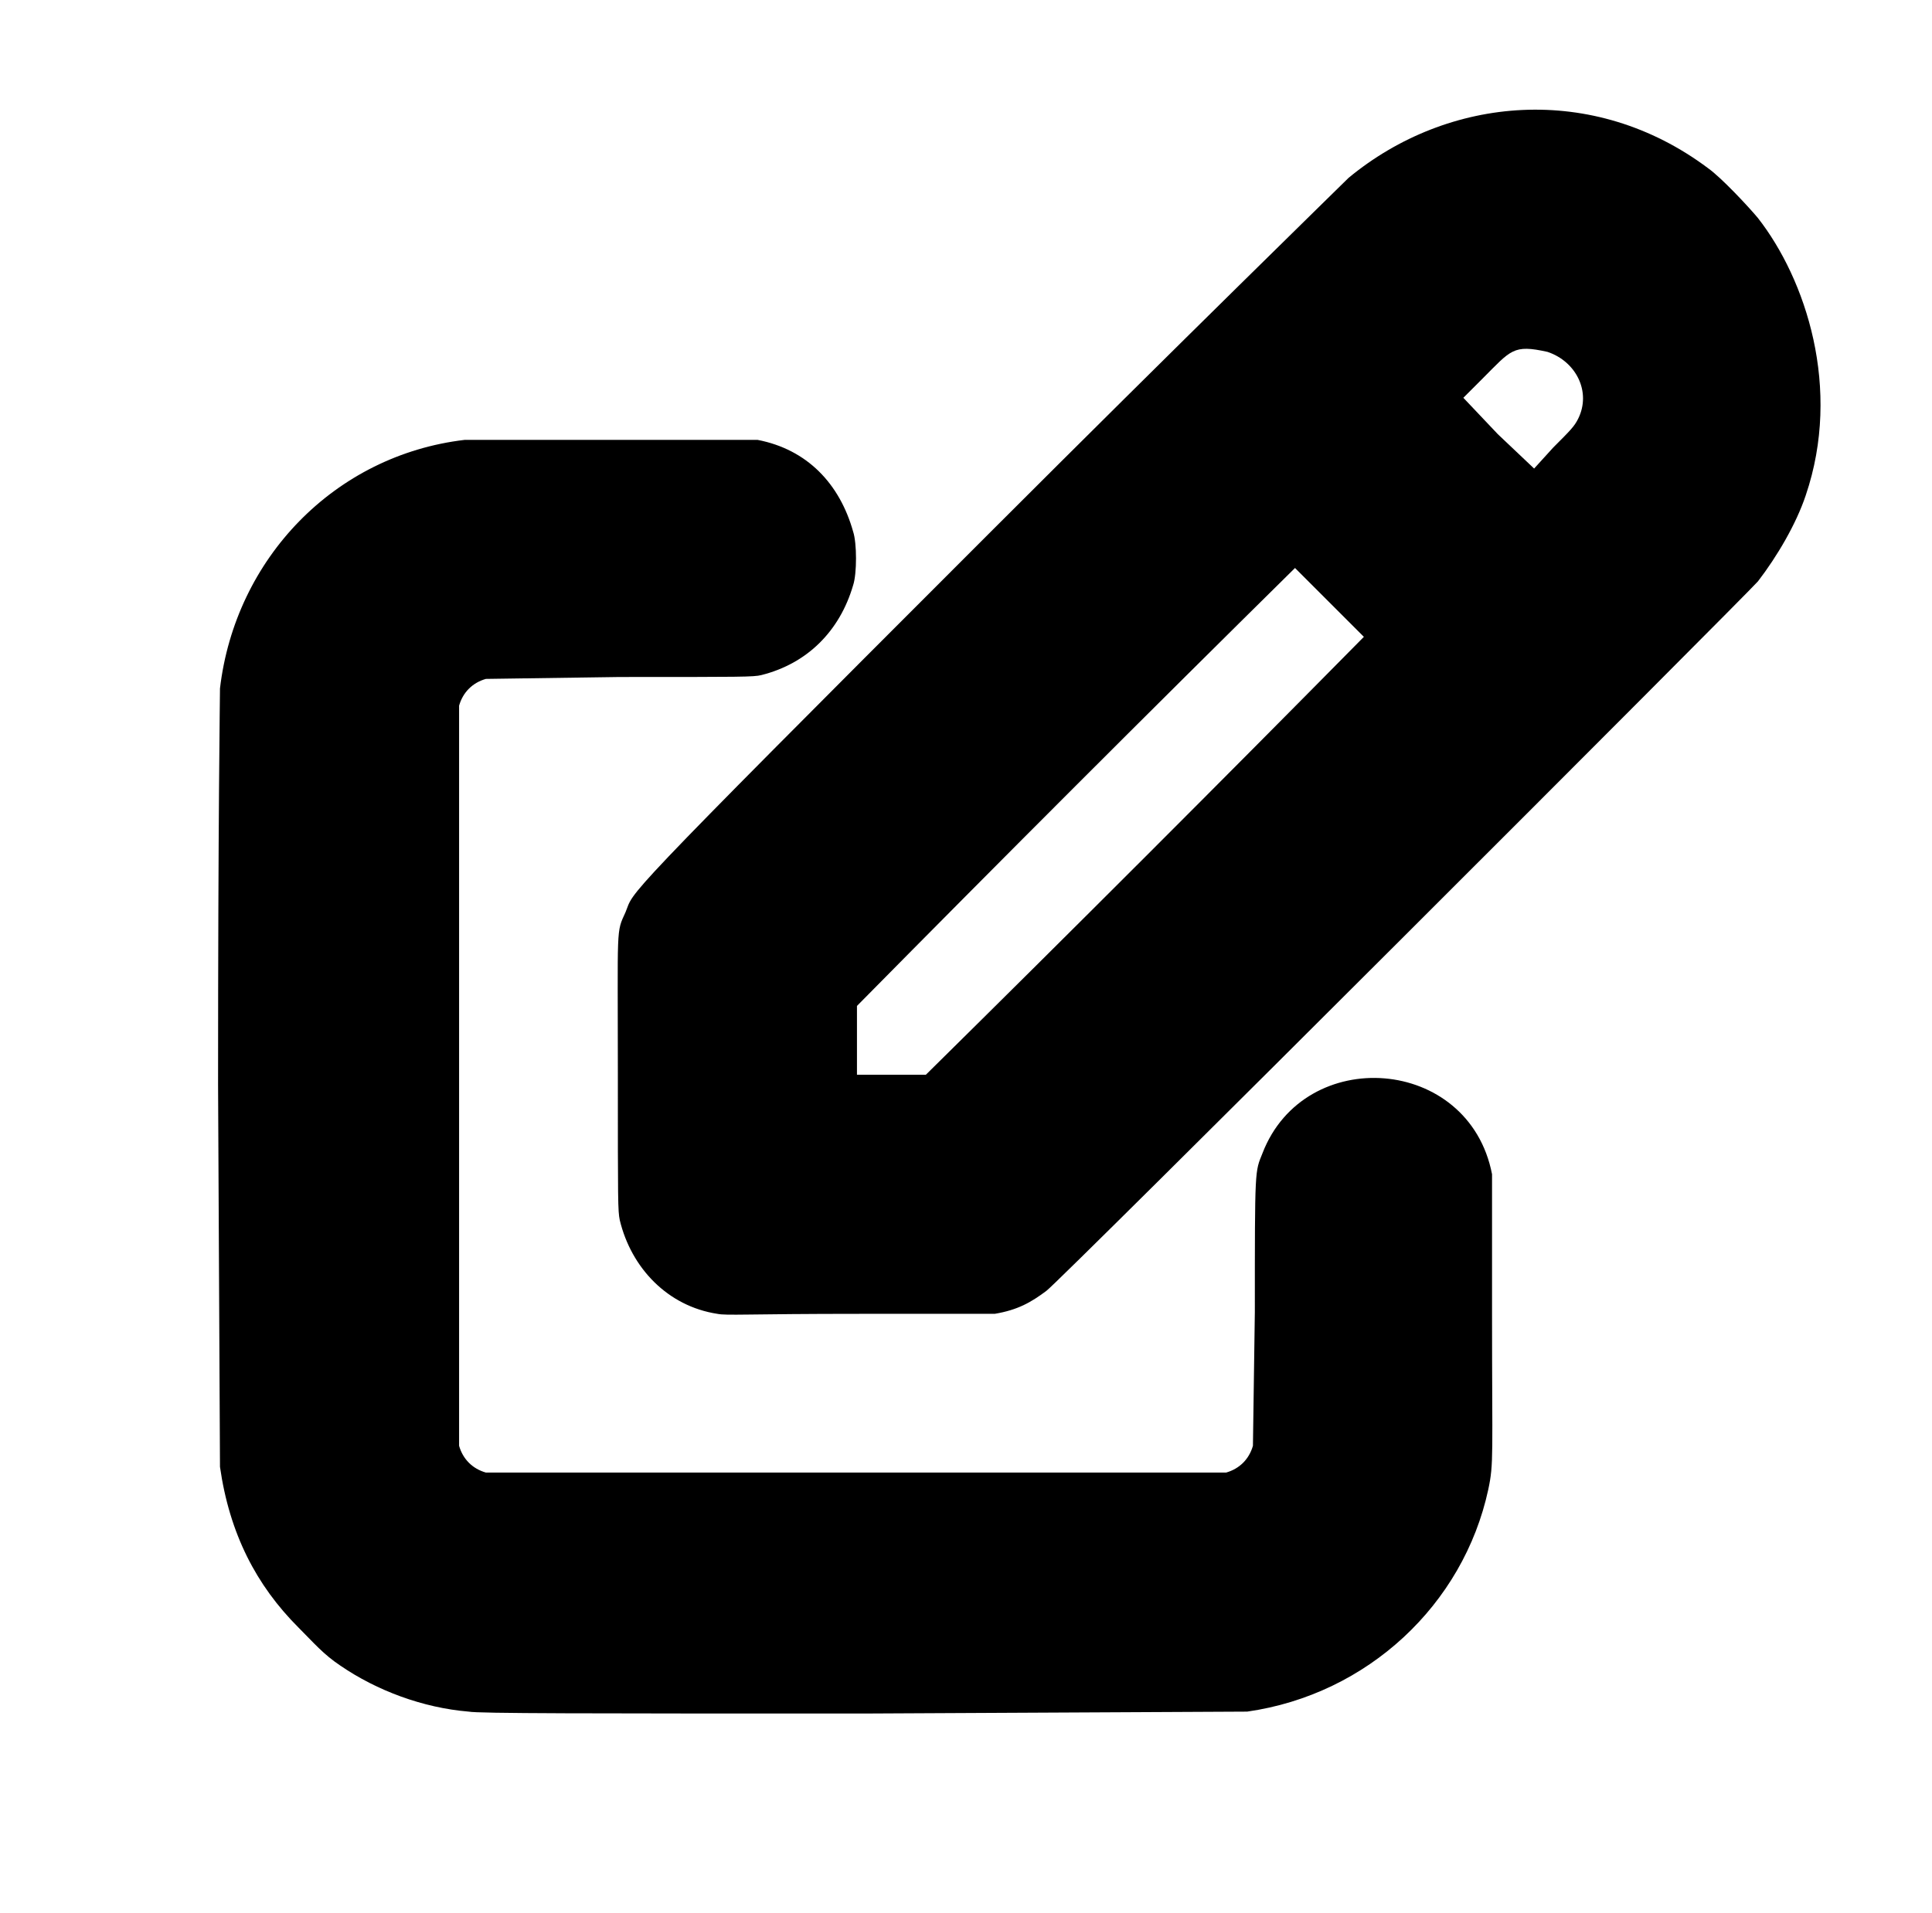
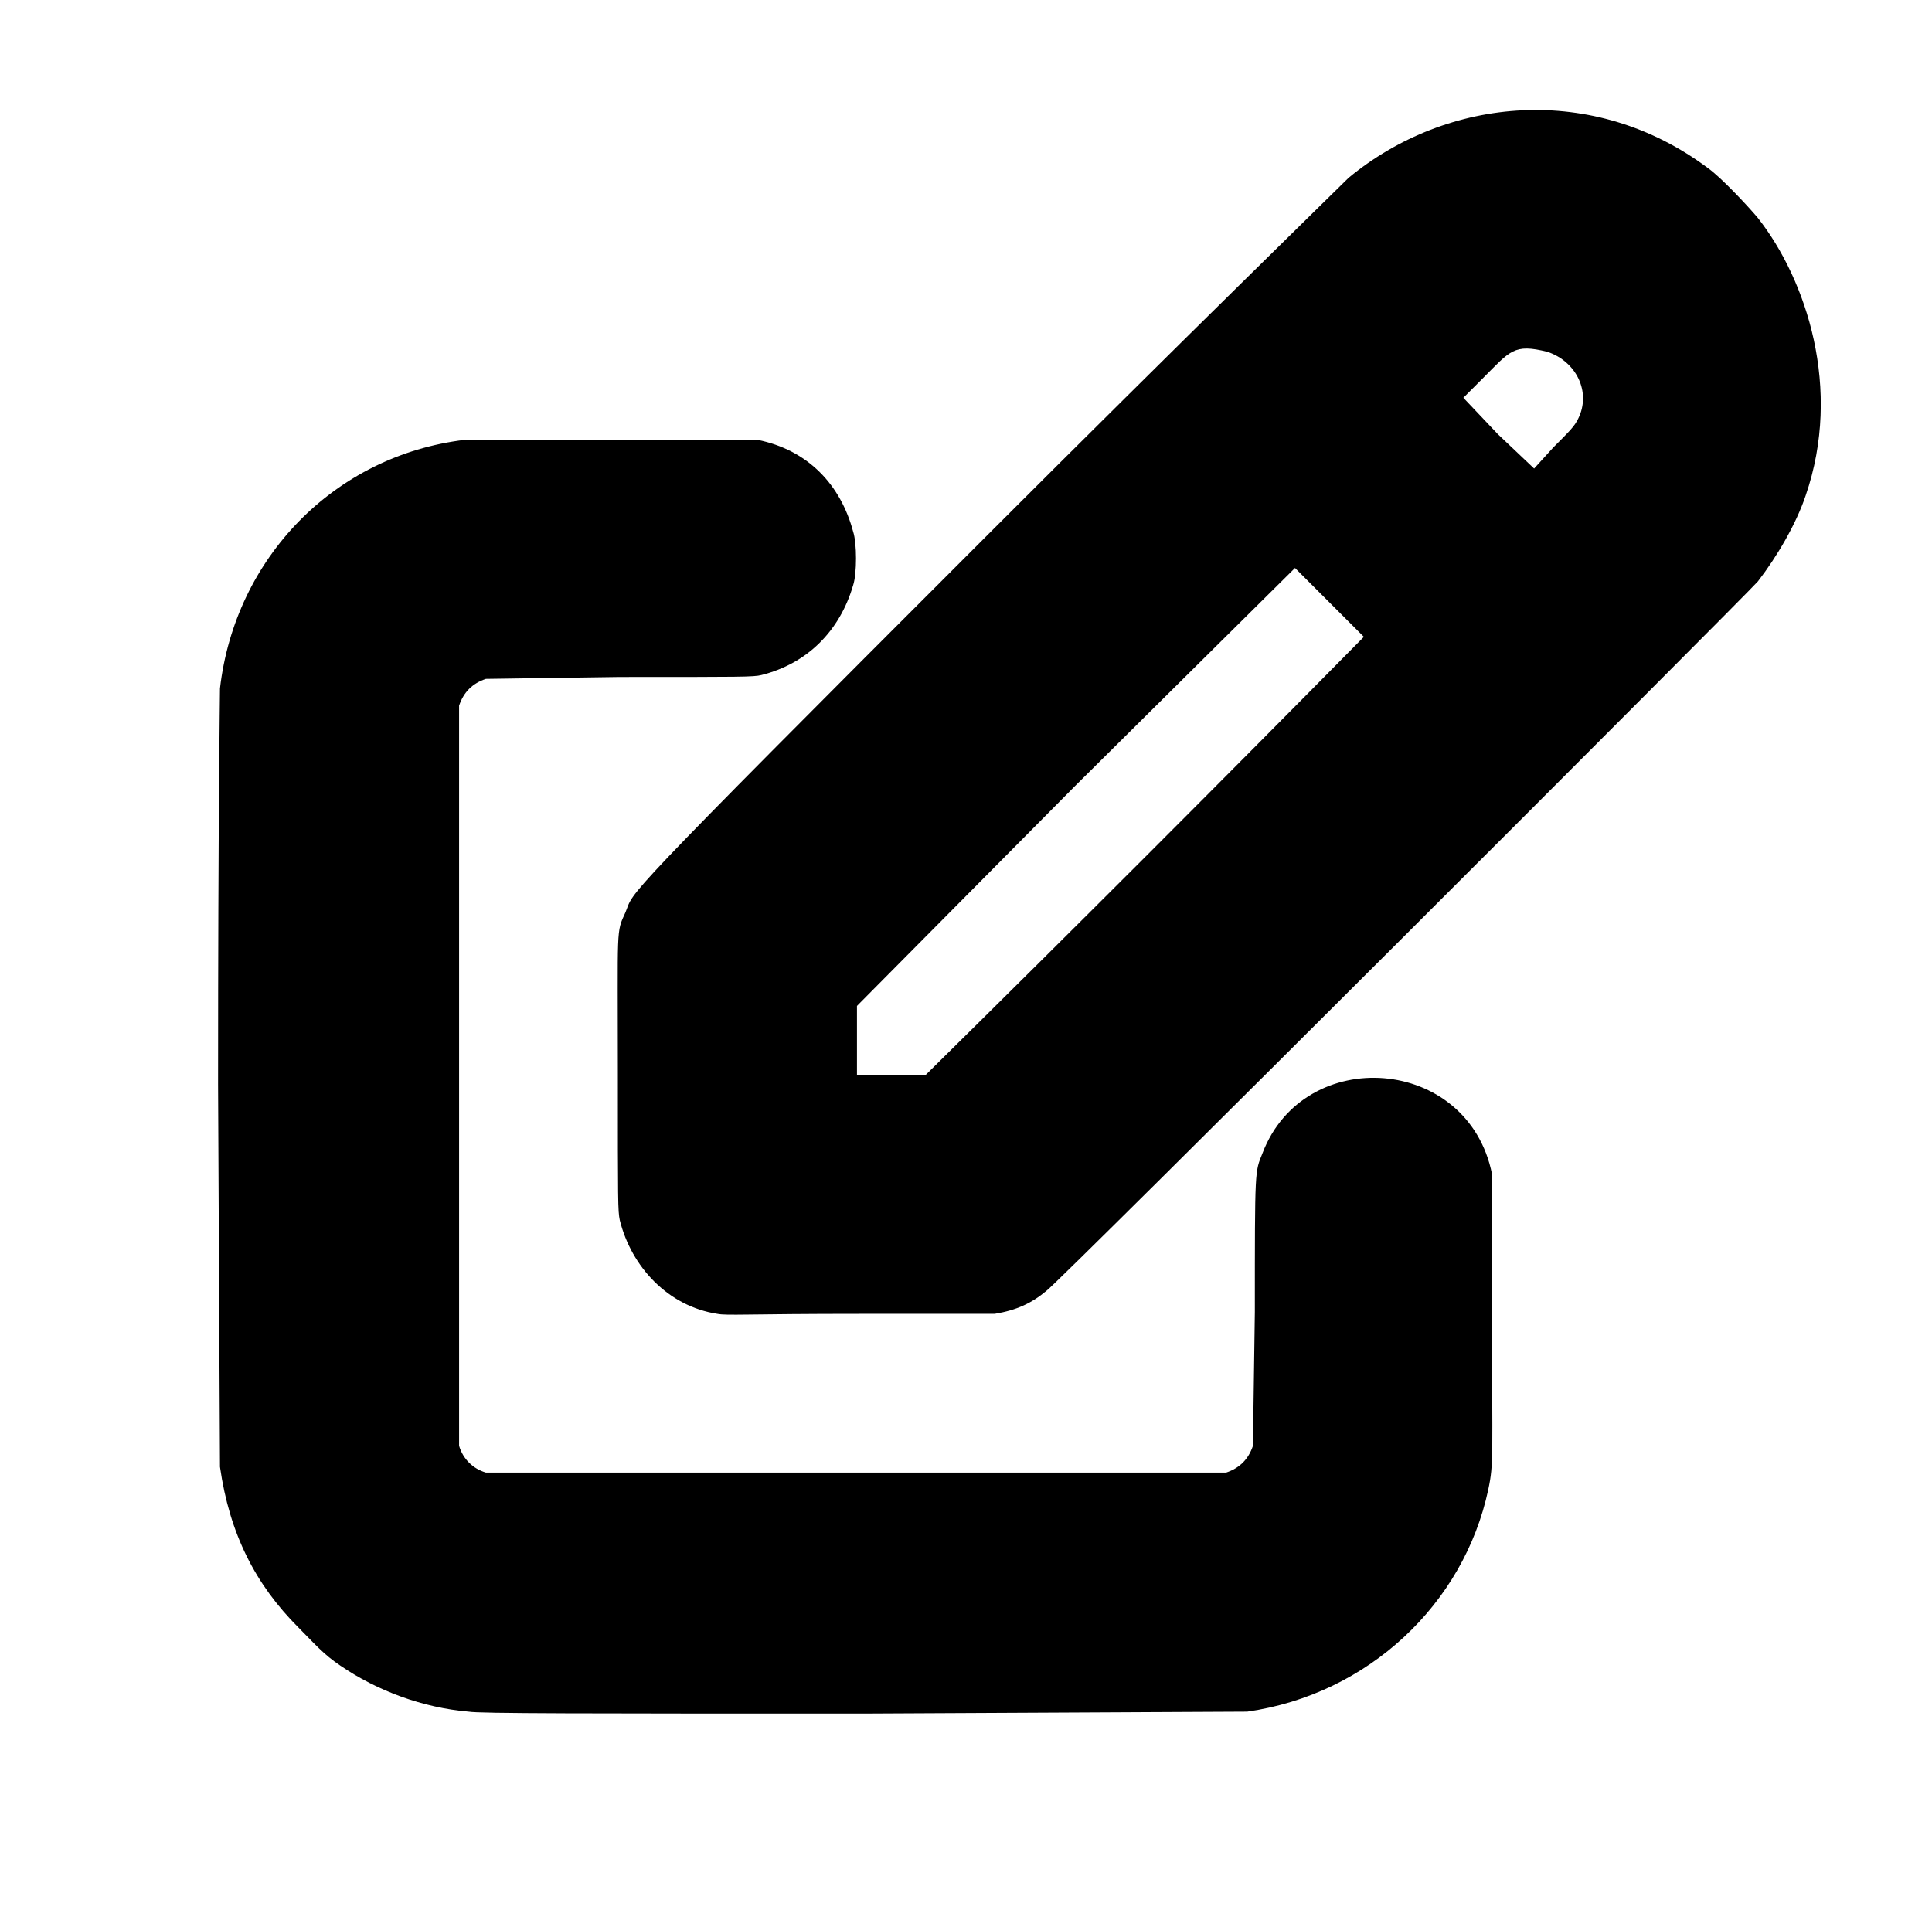
<svg xmlns="http://www.w3.org/2000/svg" version="1.1" viewBox="-10 0 1010 1000">
  <g transform="matrix(1 0 0 -1 0 800)">
-     <path fill="currentColor" d="M695 707c52 43 128 50 188 5c7 -5 21 -20 26 -26c25 -32 44 -89 25 -145c-5 -15 -15 -32 -25 -45c-6 -7 -366 -367 -372 -371c-8 -6 -15 -10 -27 -12h-70c-60 0 -70 -1 -75 0c-26 4 -45 24 -51 49c-1 5 -1 9 -1 76c0 79 -1 74 4 85c5 12 -8 0 190 198 c100 100 185 183 188 186zM799 616c-18 4 -19 1 -34 -14l-10 -10l18 -19l19 -18l10 11c9 9 11 11 13 15c7 14 -1 30 -16 35zM105 440c8 68 60 122 128 130h153c26 -5 43 -23 50 -48c2 -6 2 -22 0 -28c-7 -24 -24 -41 -48 -47c-4 -1 -10 -1 -74 -1l-70 -1 c-7 -2 -12 -7 -14 -14v-387c2 -7 7 -12 14 -14h387c7 2 12 7 14 14l1 70c0 76 0 73 4 83c22 57 108 51 120 -11v-72c0 -76 1 -79 -2 -93c-13 -60 -63 -107 -126 -116l-200 -1c-145 0 -202 0 -207 1c-24 2 -48 11 -67 24c-9 6 -14 12 -22 20c-22 22 -36 49 -41 84l-1 200 c0 141 1 202 1 207zM667 503c-77 -76 -153 -152 -229 -229v-36h36c77 76 153 152 229 229z" />
+     <path fill="currentColor" d="M695 707c51.711 42.718 128.312 49.766 188 5c7 -5 21 -20 26 -26c25.45 -32.391 44.136 -89.331 25 -145c-5 -15 -15 -32 -25 -45c-6 -7 -366 -367 -372 -371c-7.72 -6.433 -15.458 -10.076 -27 -12h-70c-60 0 -70 -1 -75 0 c-25.672 3.949 -44.858 24.433 -51 49c-1 5 -1 9 -1 76c0 79 -1 74 4 85c5 12 -8 0 190 198c100 100 185 183 188 186zM799 616c-17.656 4.414 -19.364 0.636 -34 -14l-10 -10l18 -19l19 -18l10 11c9 9 11 11 13 15c7 14 -1 30 -16 35zM105 440 c7.872 68.227 59.824 121.819 128 130h153c26.407 -5.281 43.461 -23.479 50 -48c2 -6 2 -22 0 -28c-7 -24 -24 -41 -48 -47c-4 -1 -10 -1 -74 -1l-70 -1c-7.027 -2.342 -11.647 -6.94 -14 -14v-387c2.026 -6.838 7.163 -11.974 14 -14h387 c7.027 2.342 11.647 6.94 14 14l1 70c0 76 0 73 4 83c21.729 57.038 107.565 51.176 120 -11v-72c0 -76 1 -79 -2 -93c-12.799 -59.729 -62.615 -106.945 -126 -116l-200 -1c-145 0 -202 0 -207 1c-24 2 -48 11 -67 24c-9 6 -14 12 -22 20 c-22.454 22.454 -35.993 48.949 -41 84l-1 200c0 141 1 202 1 207zM552 389l-114 -115v-36h36c76.852 75.815 153.193 152.14 229 229l-36 36l-115 -114z" />
  </g>
</svg>
